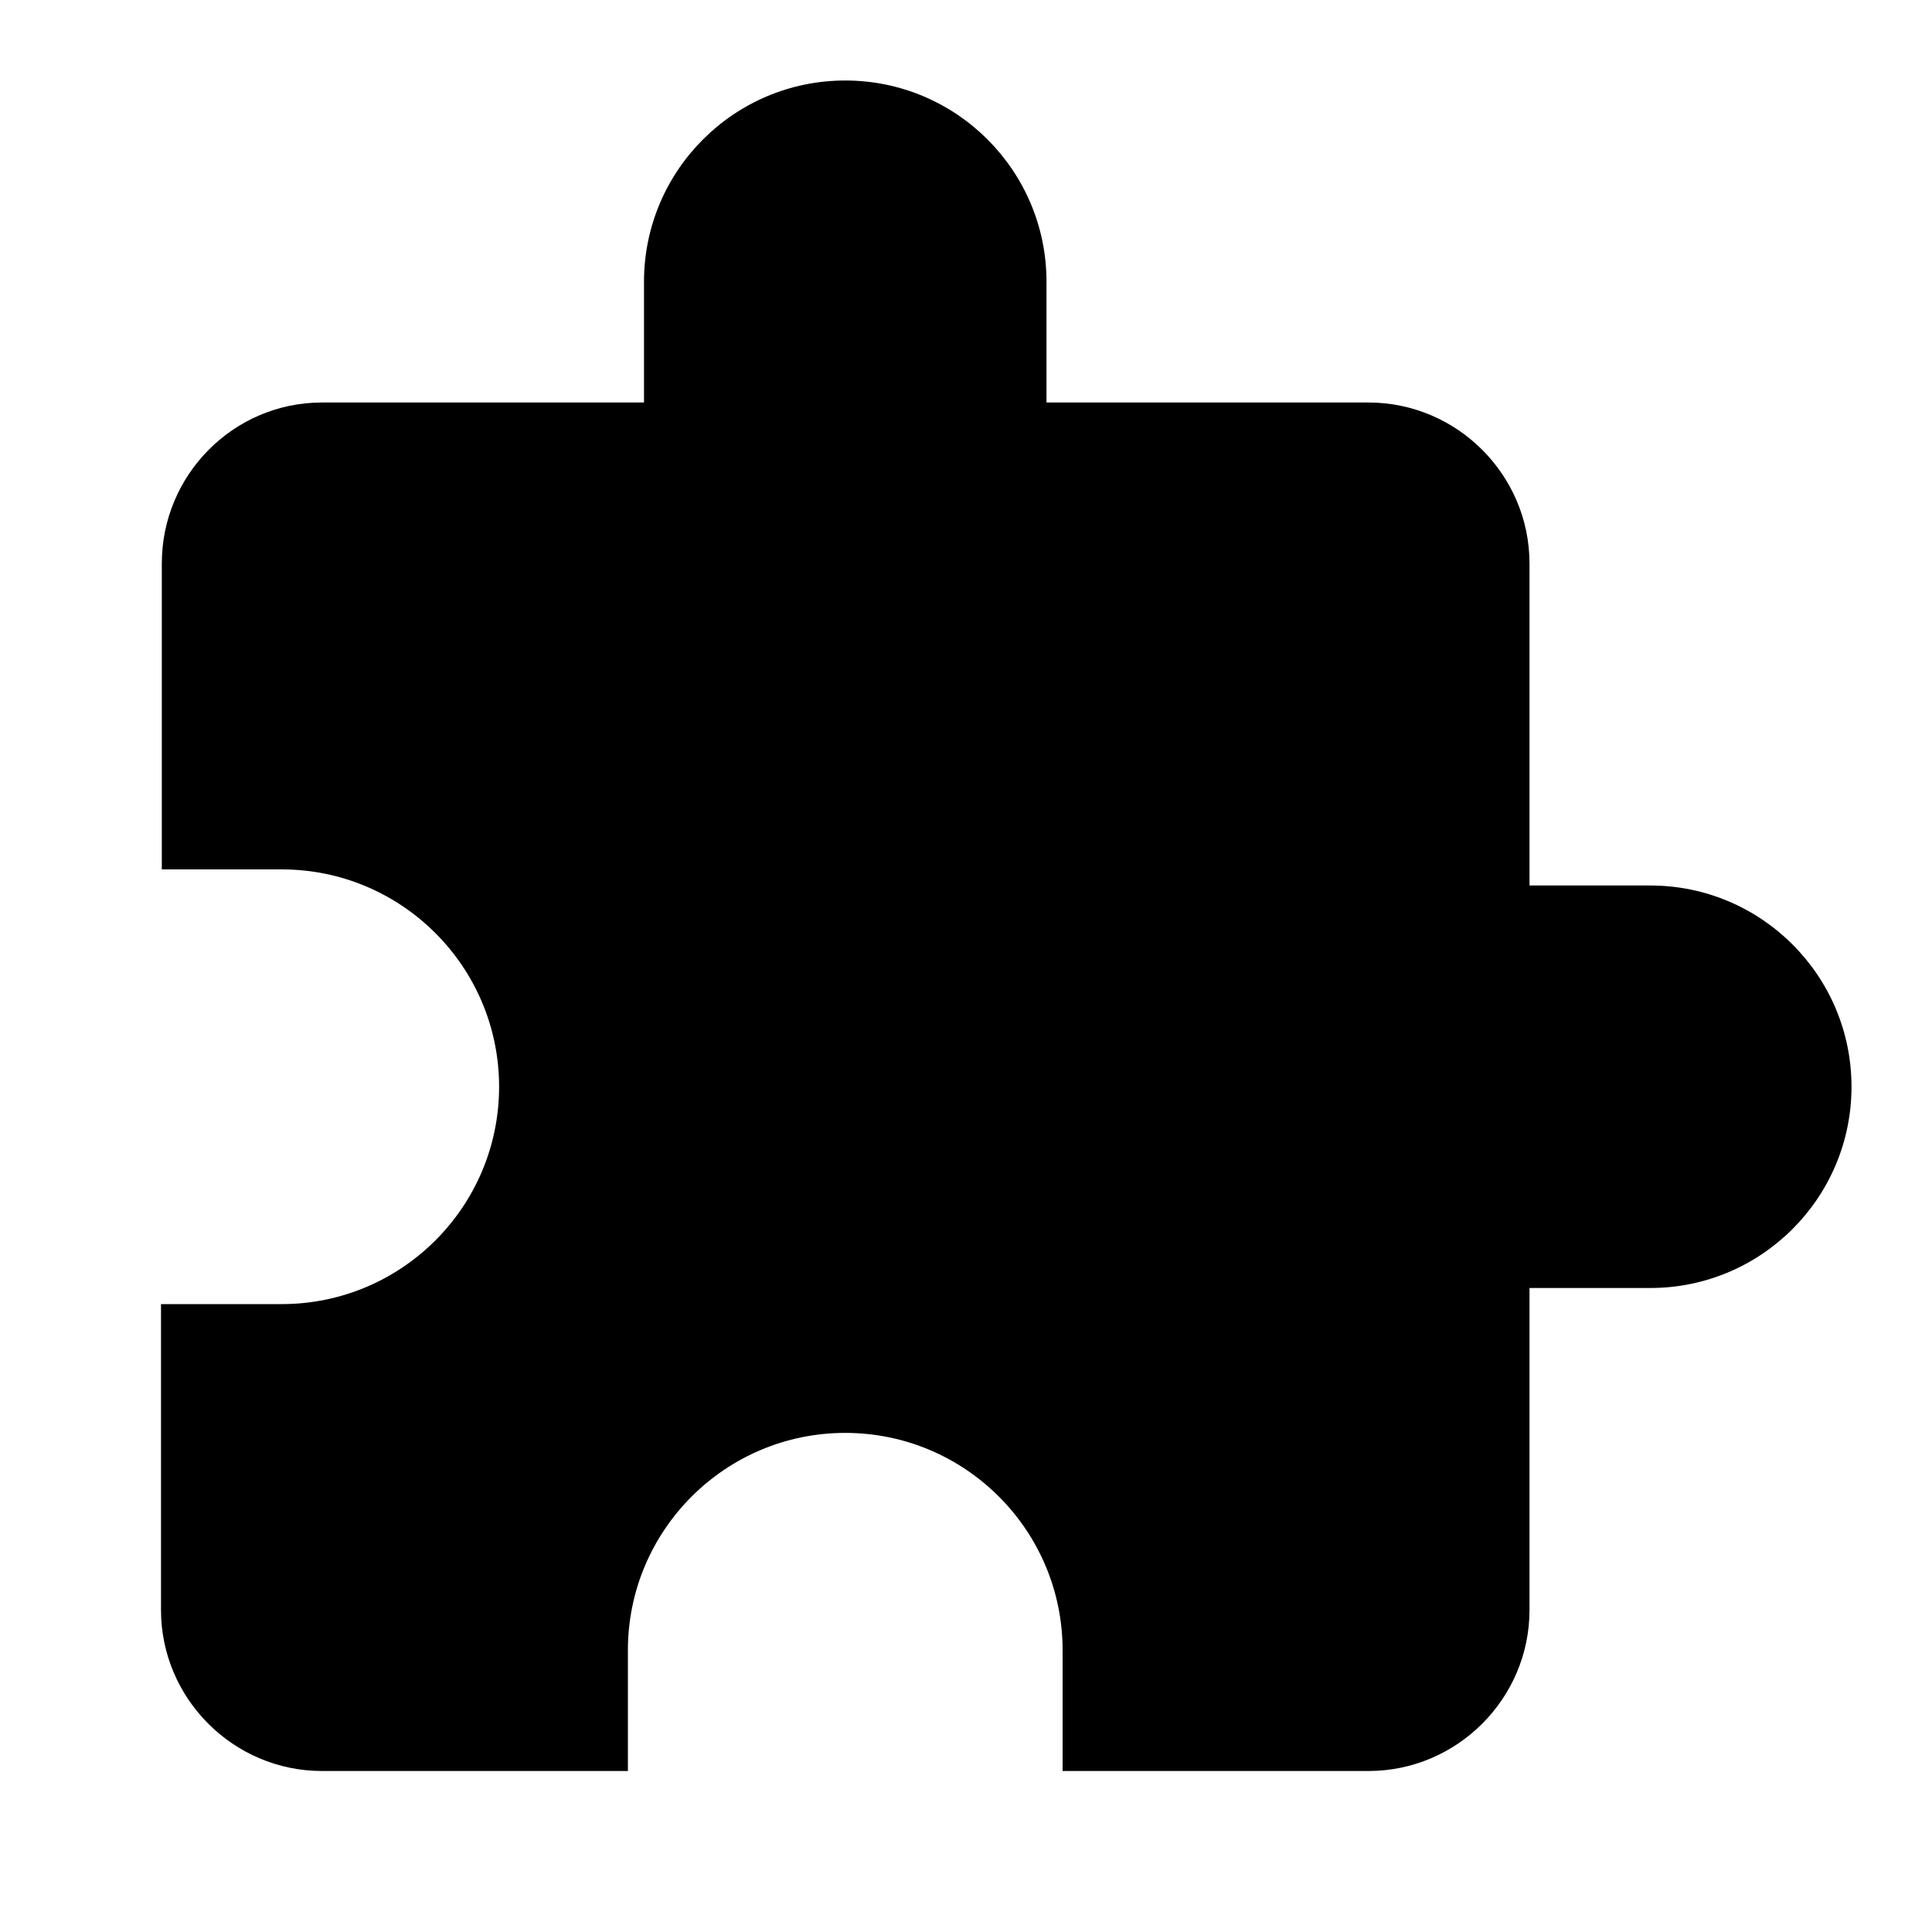
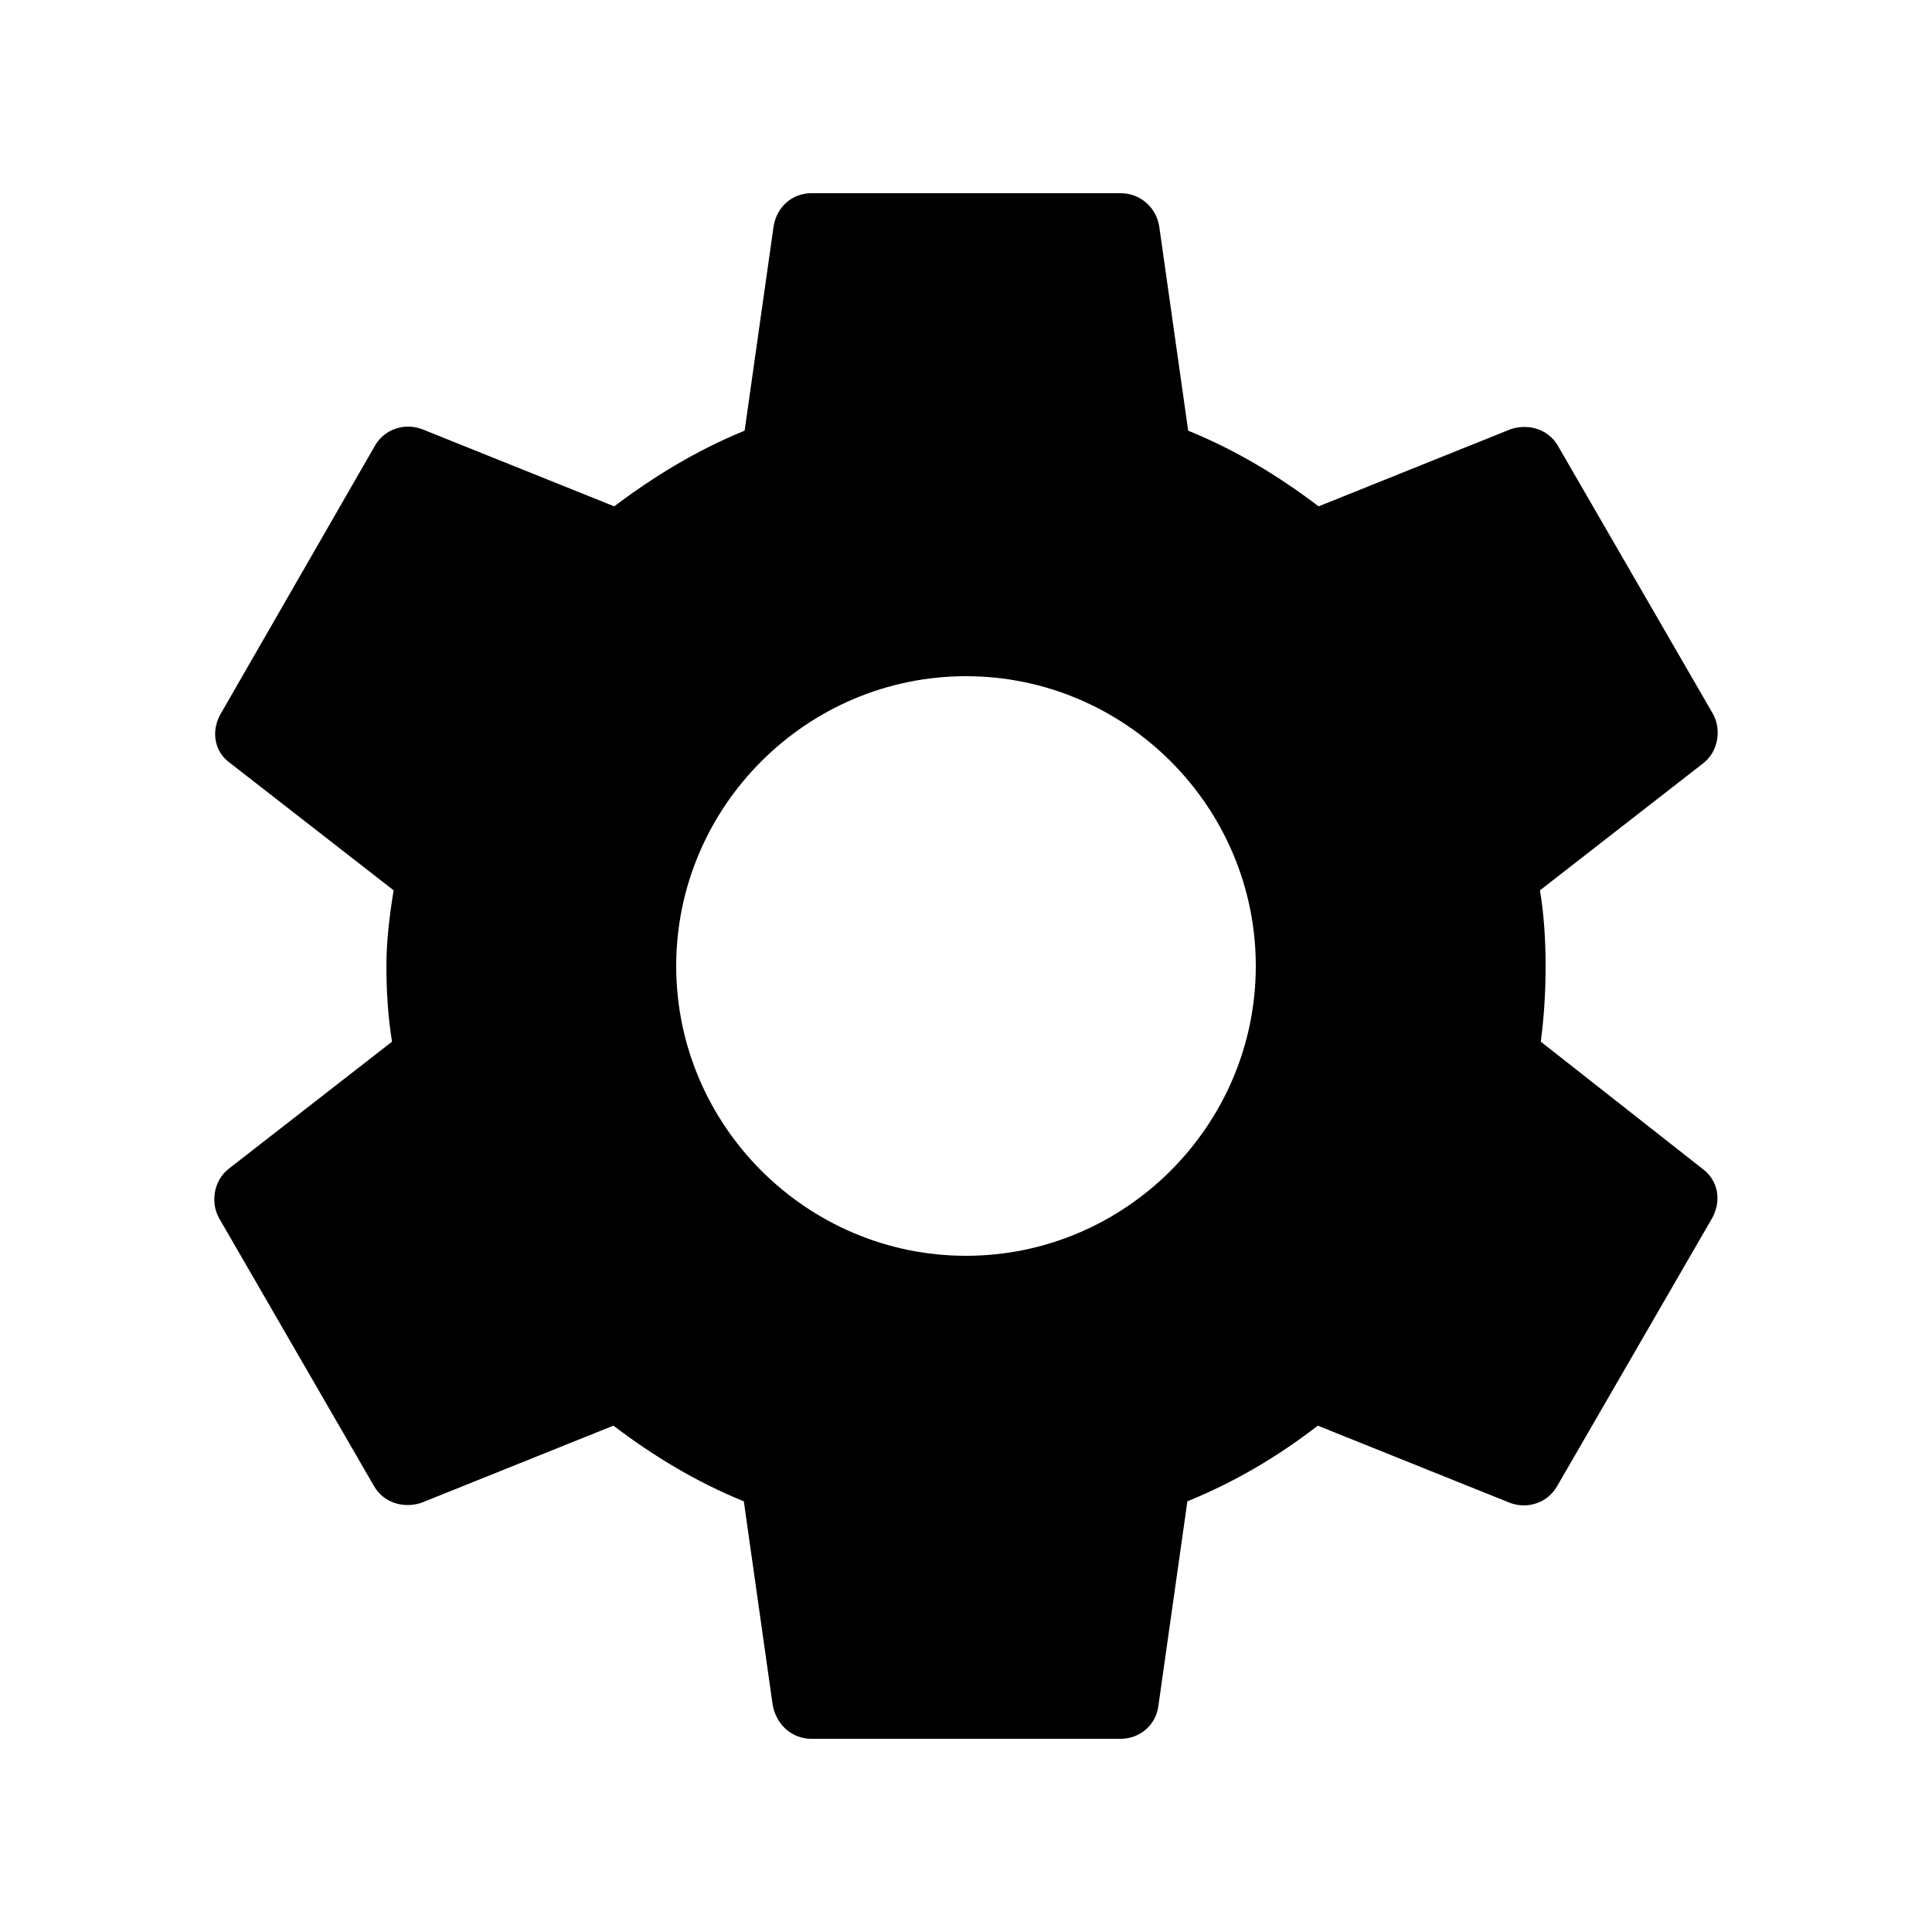
<svg xmlns="http://www.w3.org/2000/svg" height="18px" viewBox="0 0 24 24" width="18px" fill="#000000">
  <path d="M0 0h24v24H0z" fill="none" />
-   <path d="M20.5 11H19V7c0-1.1-.9-2-2-2h-4V3.5C13 2.12 11.88 1 10.5 1S8 2.12 8 3.5V5H4c-1.1 0-1.99.9-1.99 2v3.8H3.5c1.49 0 2.7 1.21 2.7 2.7s-1.21 2.7-2.7 2.7H2V20c0 1.1.9 2 2 2h3.8v-1.5c0-1.49 1.21-2.7 2.7-2.7 1.49 0 2.7 1.21 2.7 2.7V22H17c1.1 0 2-.9 2-2v-4h1.5c1.38 0 2.5-1.12 2.5-2.5S21.88 11 20.5 11z" />
+   <path d="M19.14 12.94c.04-.3.06-.61.06-.94 0-.32-.02-.64-.07-.94l2.03-1.58c.18-.14.23-.41.12-.61l-1.92-3.32c-.12-.22-.37-.29-.59-.22l-2.39.96c-.5-.38-1.03-.7-1.62-.94l-.36-2.54c-.04-.24-.24-.41-.48-.41h-3.84c-.24 0-.43.17-.47.41l-.36 2.54c-.59.24-1.13.57-1.62.94l-2.39-.96c-.22-.08-.47 0-.59.22L2.74 8.87c-.12.21-.08.47.12.61l2.03 1.58c-.05.3-.09.63-.09.94s.02.64.07.94l-2.03 1.58c-.18.14-.23.41-.12.61l1.92 3.32c.12.22.37.29.59.22l2.39-.96c.5.38 1.03.7 1.62.94l.36 2.54c.05.24.24.41.48.41h3.84c.24 0 .44-.17.47-.41l.36-2.54c.59-.24 1.13-.56 1.62-.94l2.39.96c.22.08.47 0 .59-.22l1.92-3.32c.12-.22.07-.47-.12-.61l-2.01-1.58zM12 15.6c-1.98 0-3.6-1.62-3.6-3.6s1.62-3.6 3.6-3.6 3.6 1.62 3.6 3.6-1.62 3.6-3.6 3.6z" />
</svg>
